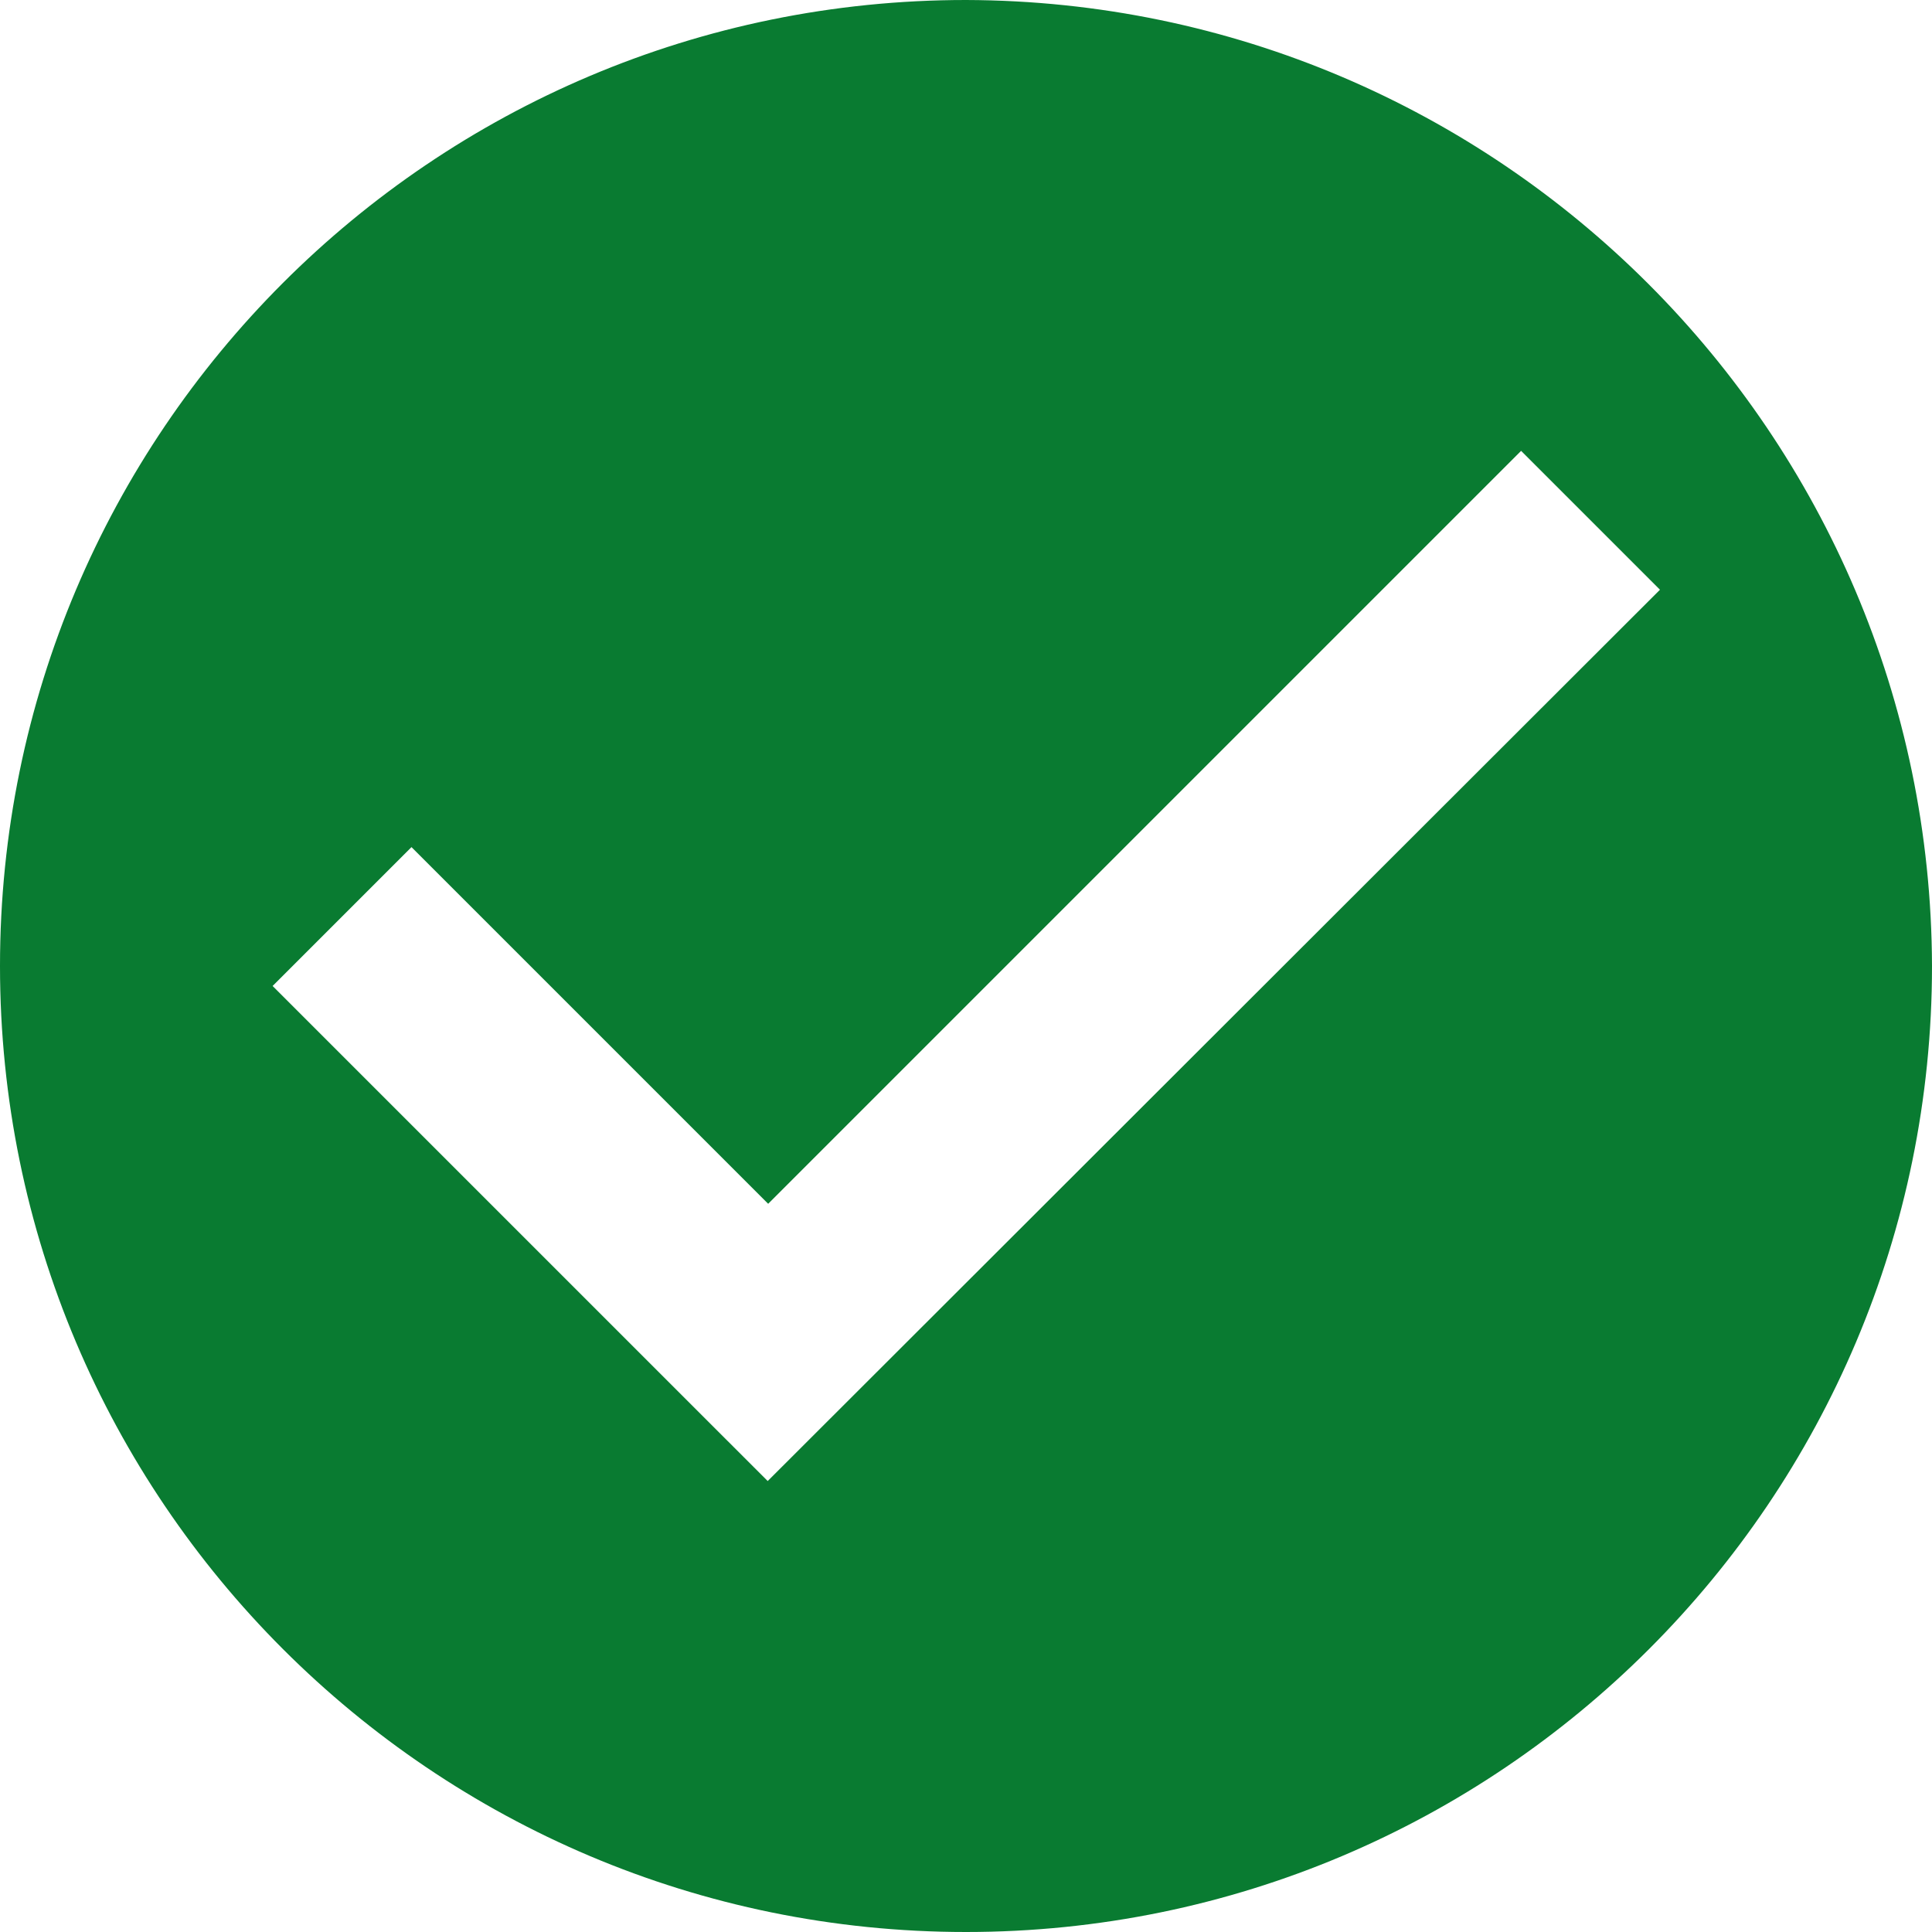
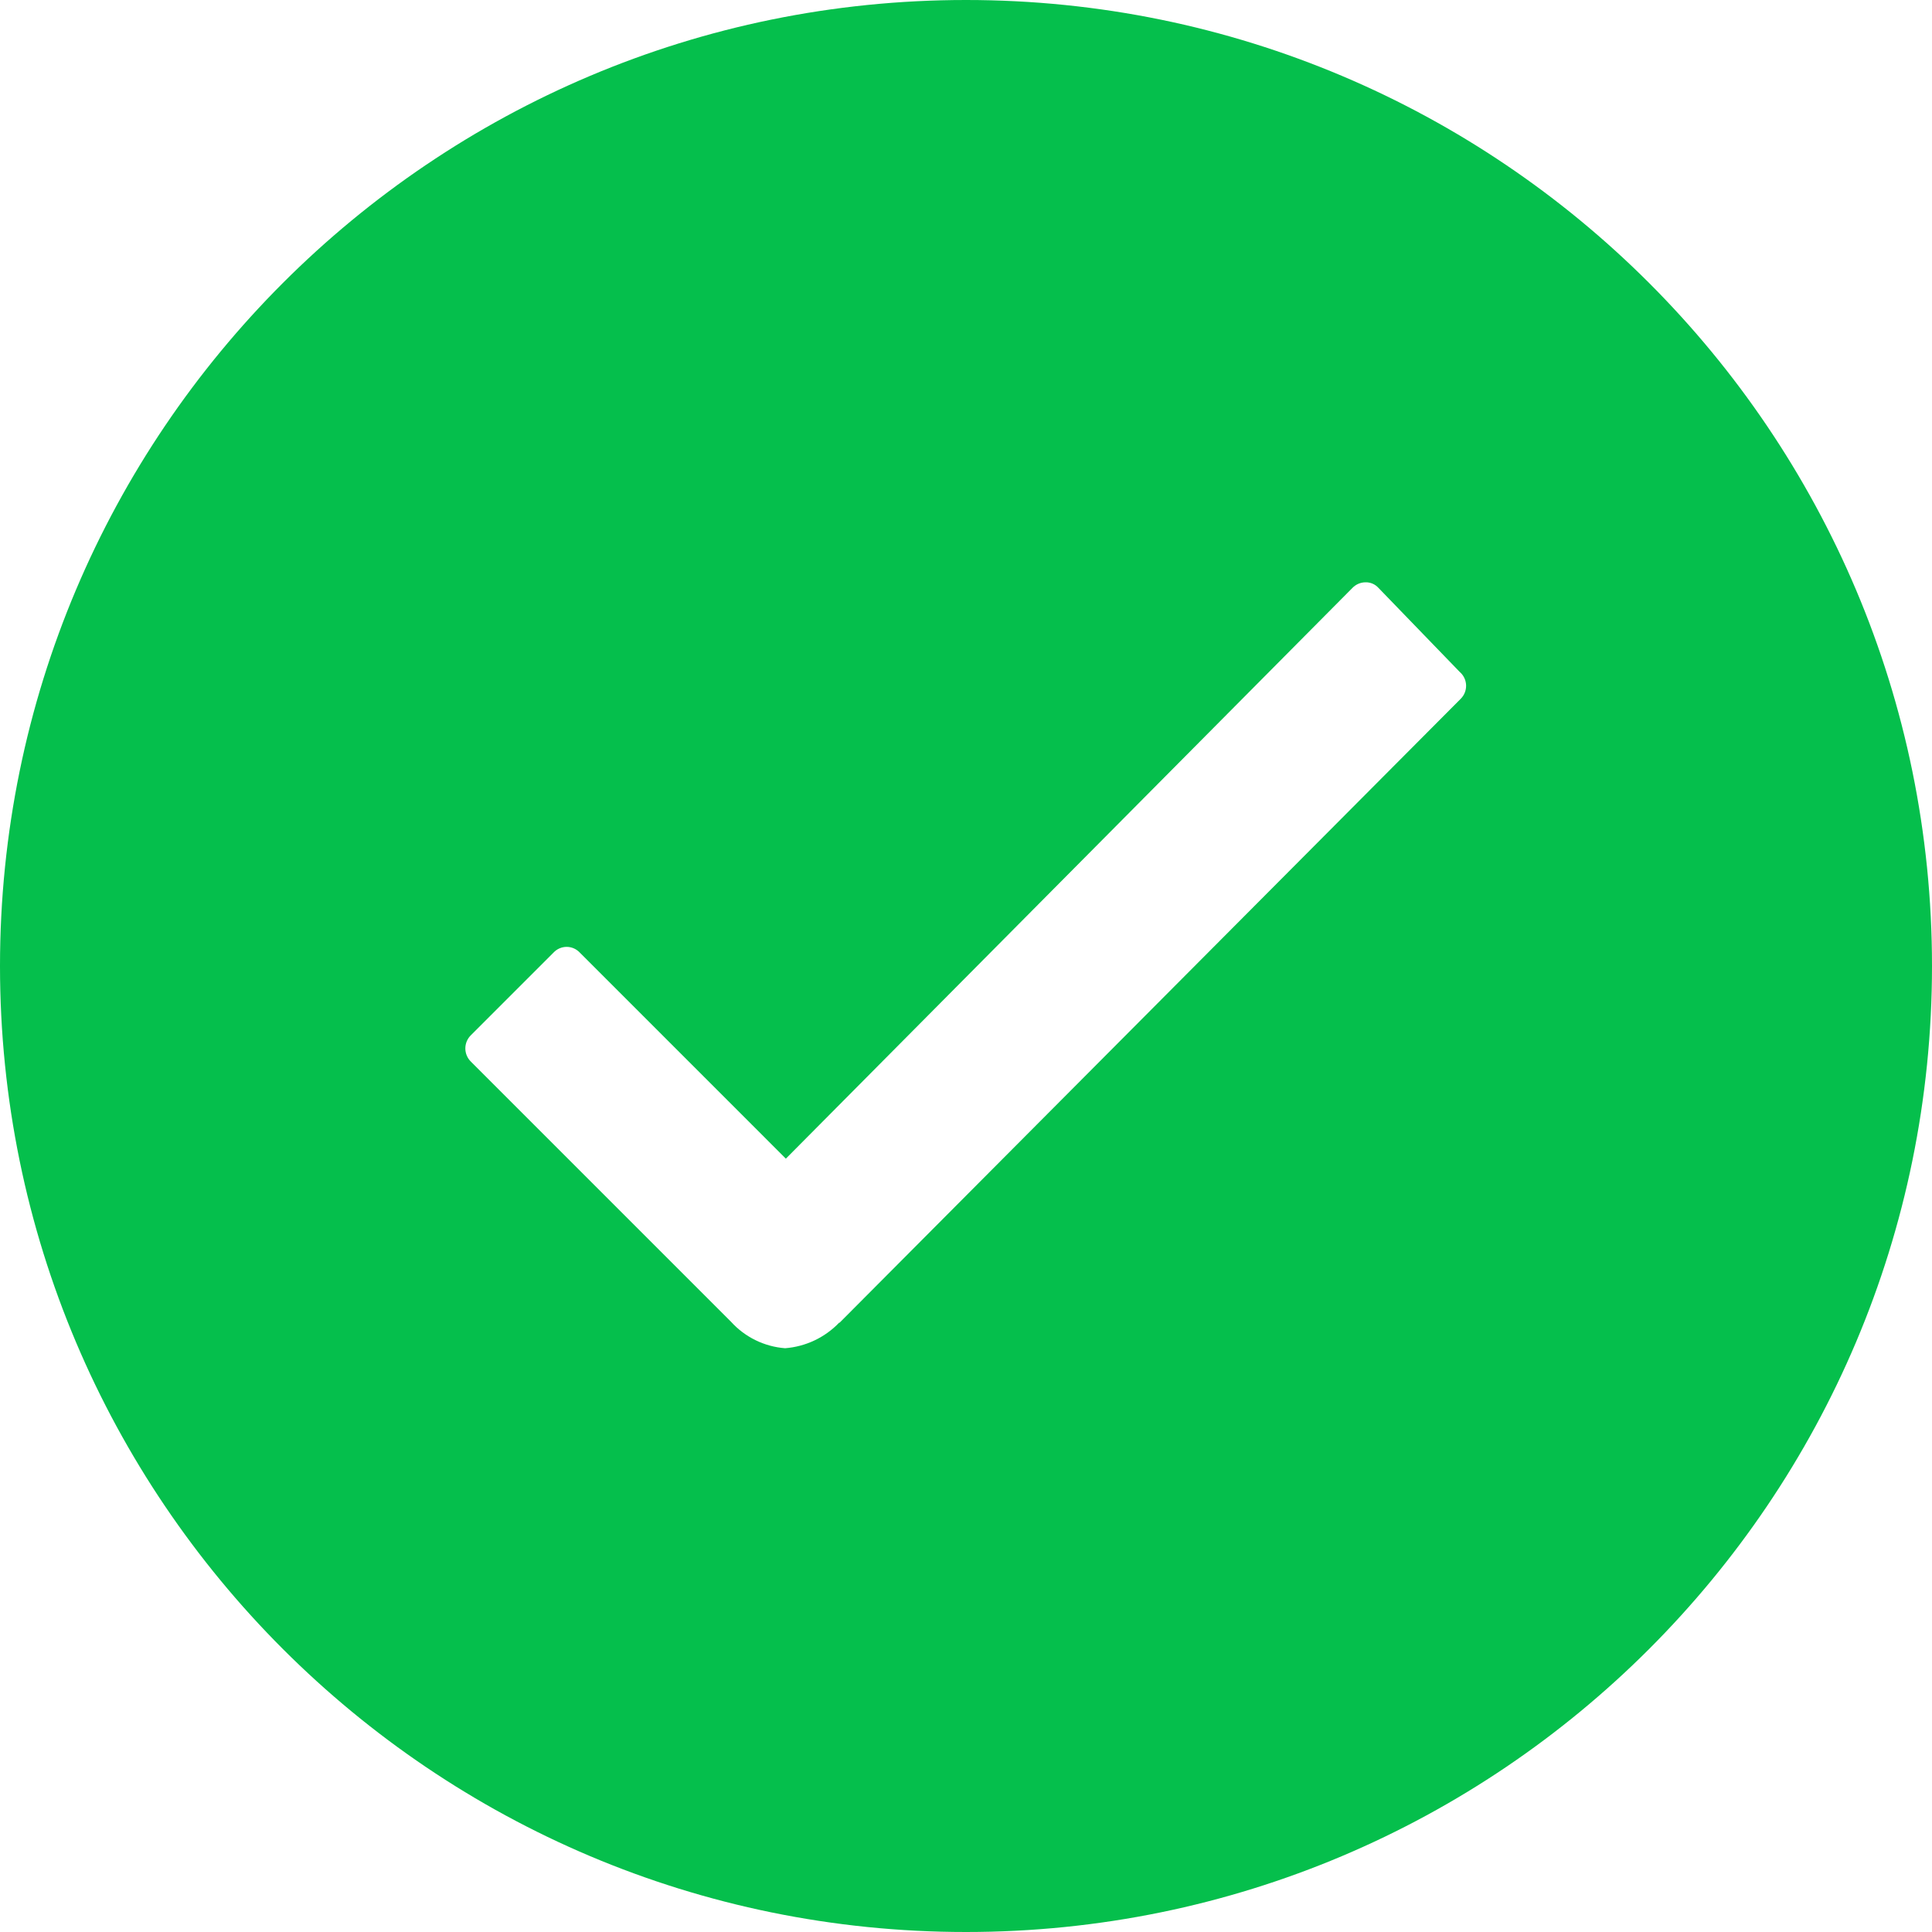
- <svg xmlns="http://www.w3.org/2000/svg" width="89.552" height="89.552" viewBox="0 0 89.552 89.552">
-   <path id="Icon_ionic-md-checkmark-circle" data-name="Icon ionic-md-checkmark-circle" d="M48.151,3.375A44.776,44.776,0,1,0,92.927,48.151,44.908,44.908,0,0,0,48.151,3.375ZM38.959,72.024,16.011,49.077l6.437-6.437L38.981,59.173l34.9-34.9,6.437,6.437Z" transform="translate(-3.375 -3.375)" fill="#097b31" />
+ <svg xmlns="http://www.w3.org/2000/svg" width="25" height="25" viewBox="0 0 25 25">
+   <path id="kyc_checmark_active" d="M15.875,3.375a12.5,12.5,0,1,0,12.5,12.5A12.5,12.5,0,0,0,15.875,3.375Zm6.4,9.044L14.24,20.49h-.006a1.085,1.085,0,0,1-.7.331,1.052,1.052,0,0,1-.7-.343L9.469,17.113a.239.239,0,0,1,0-.343l1.07-1.07a.232.232,0,0,1,.337,0l2.668,2.668,7.332-7.386a.237.237,0,0,1,.168-.072h0a.218.218,0,0,1,.168.072l1.052,1.088A.237.237,0,0,1,22.275,12.419Z" transform="translate(-3.375 -3.375)" fill="#05bf4c" />
</svg>
